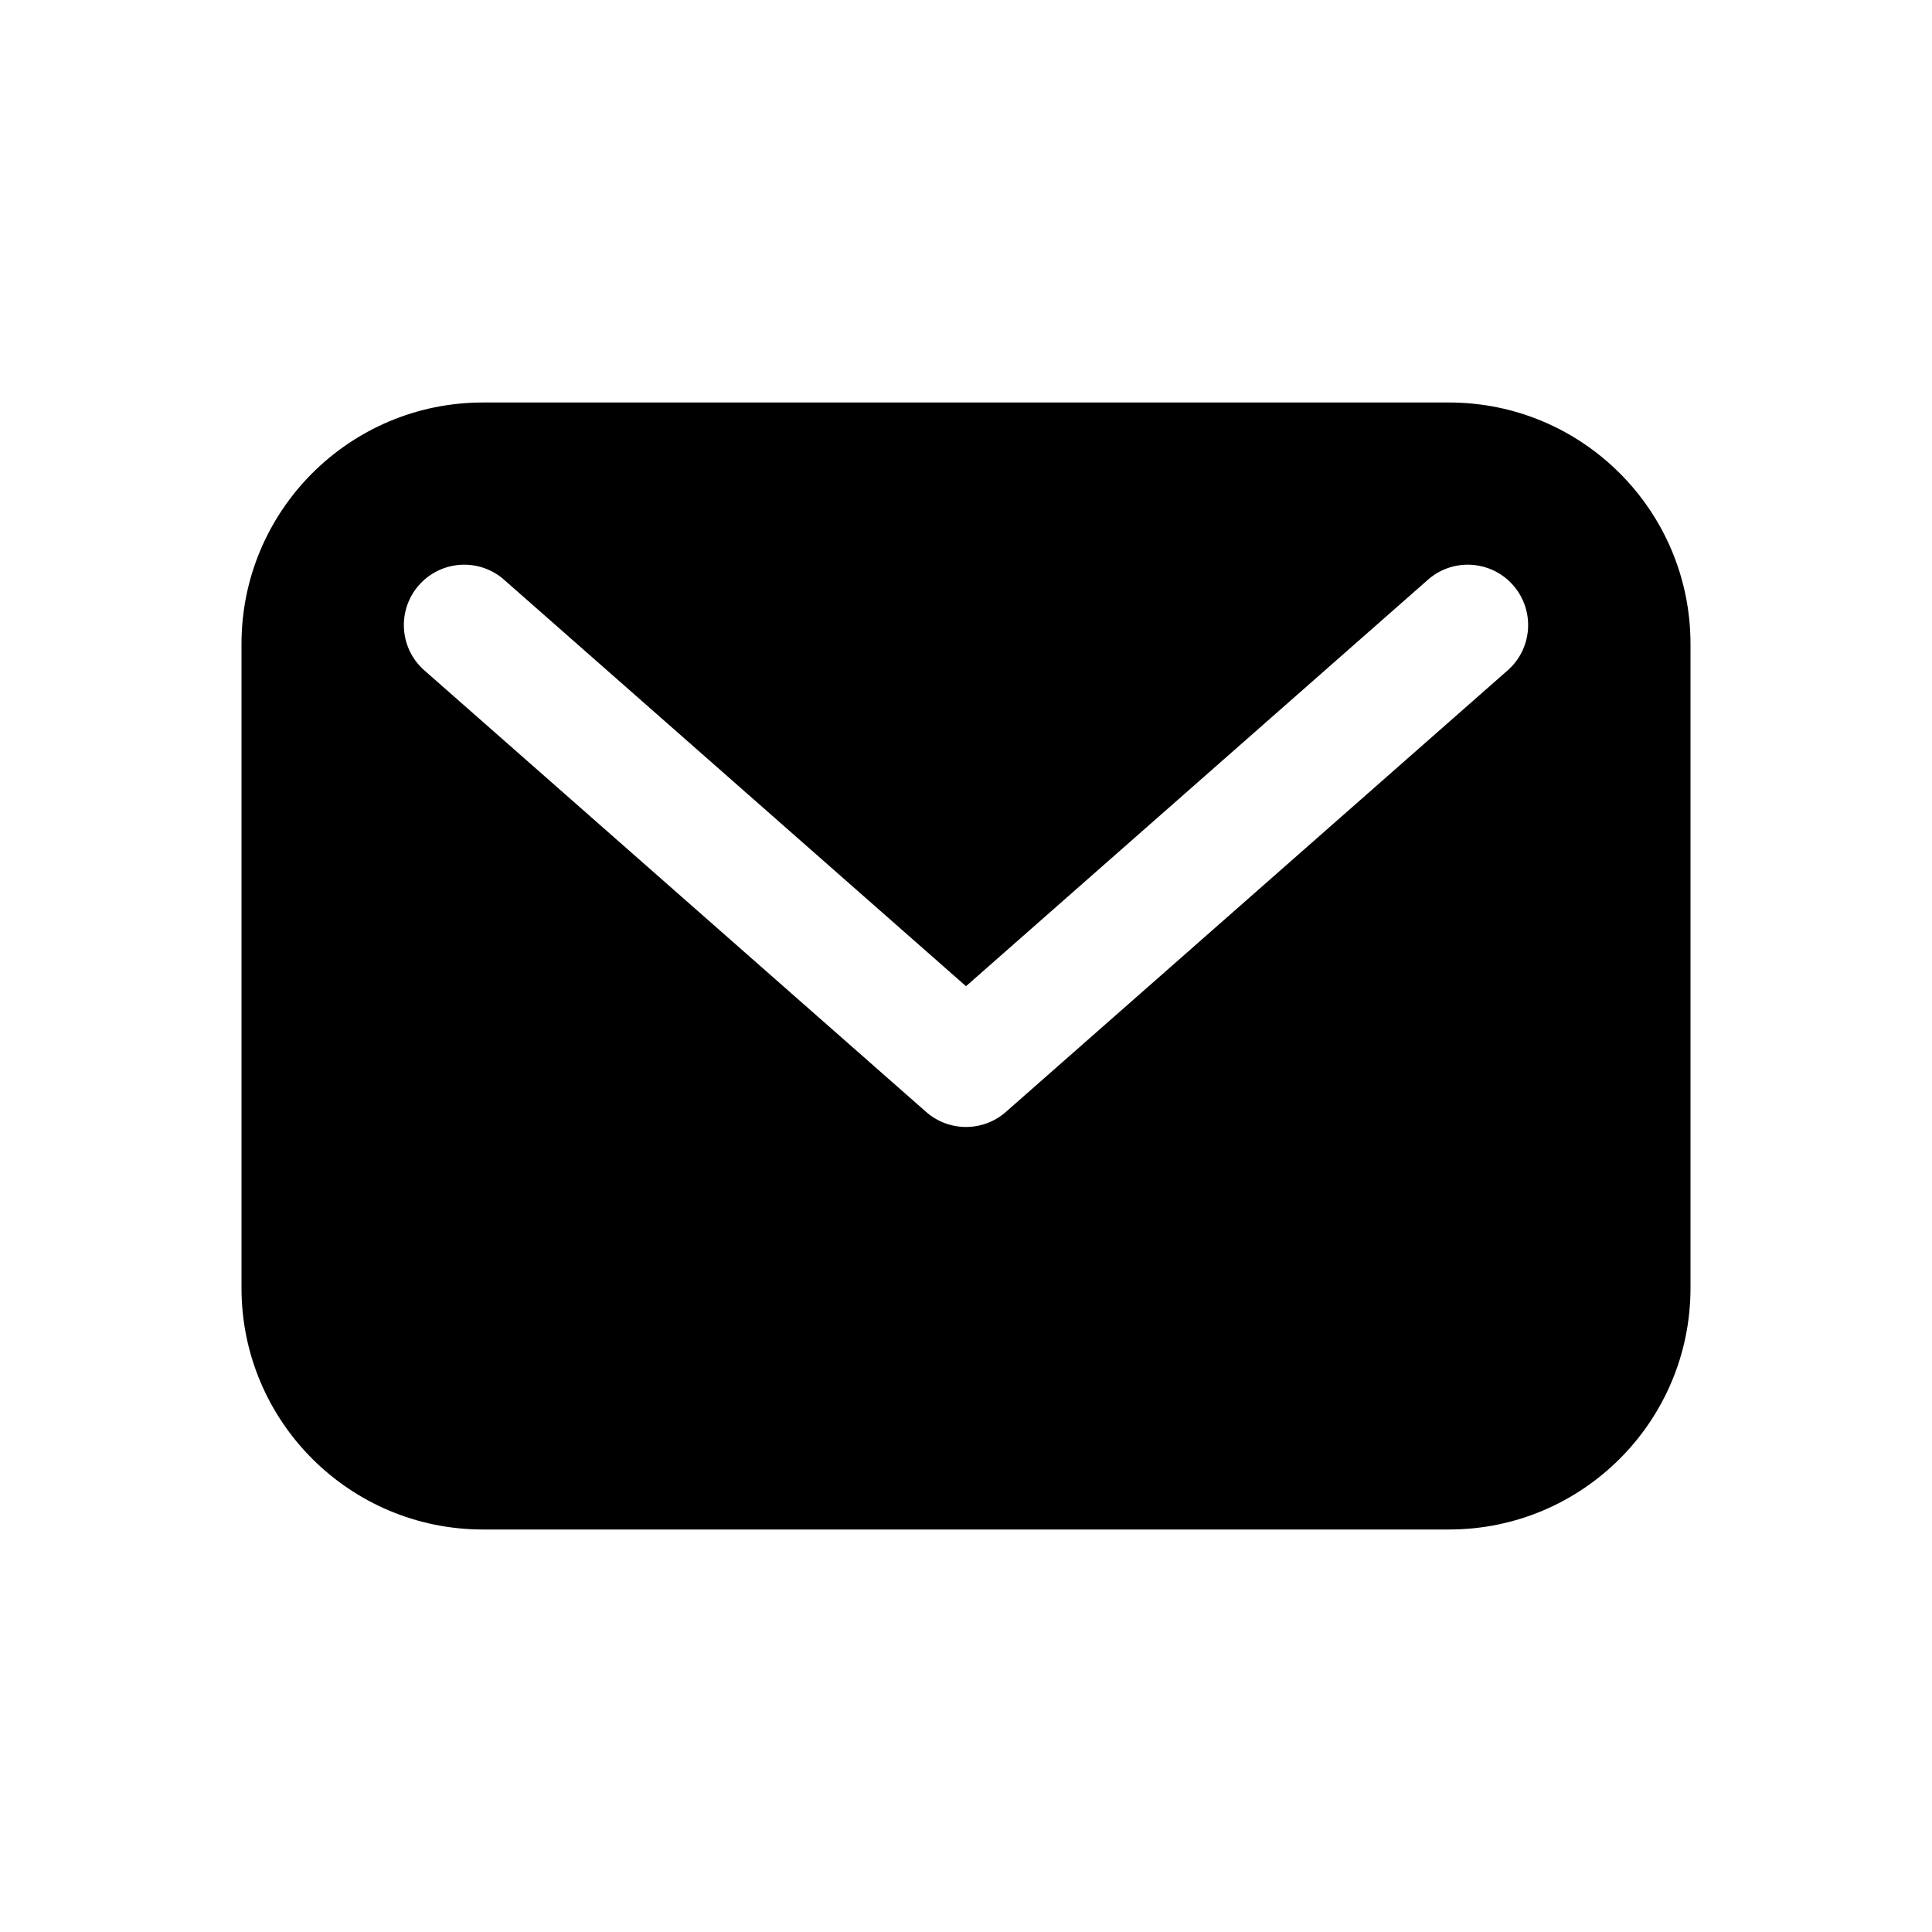
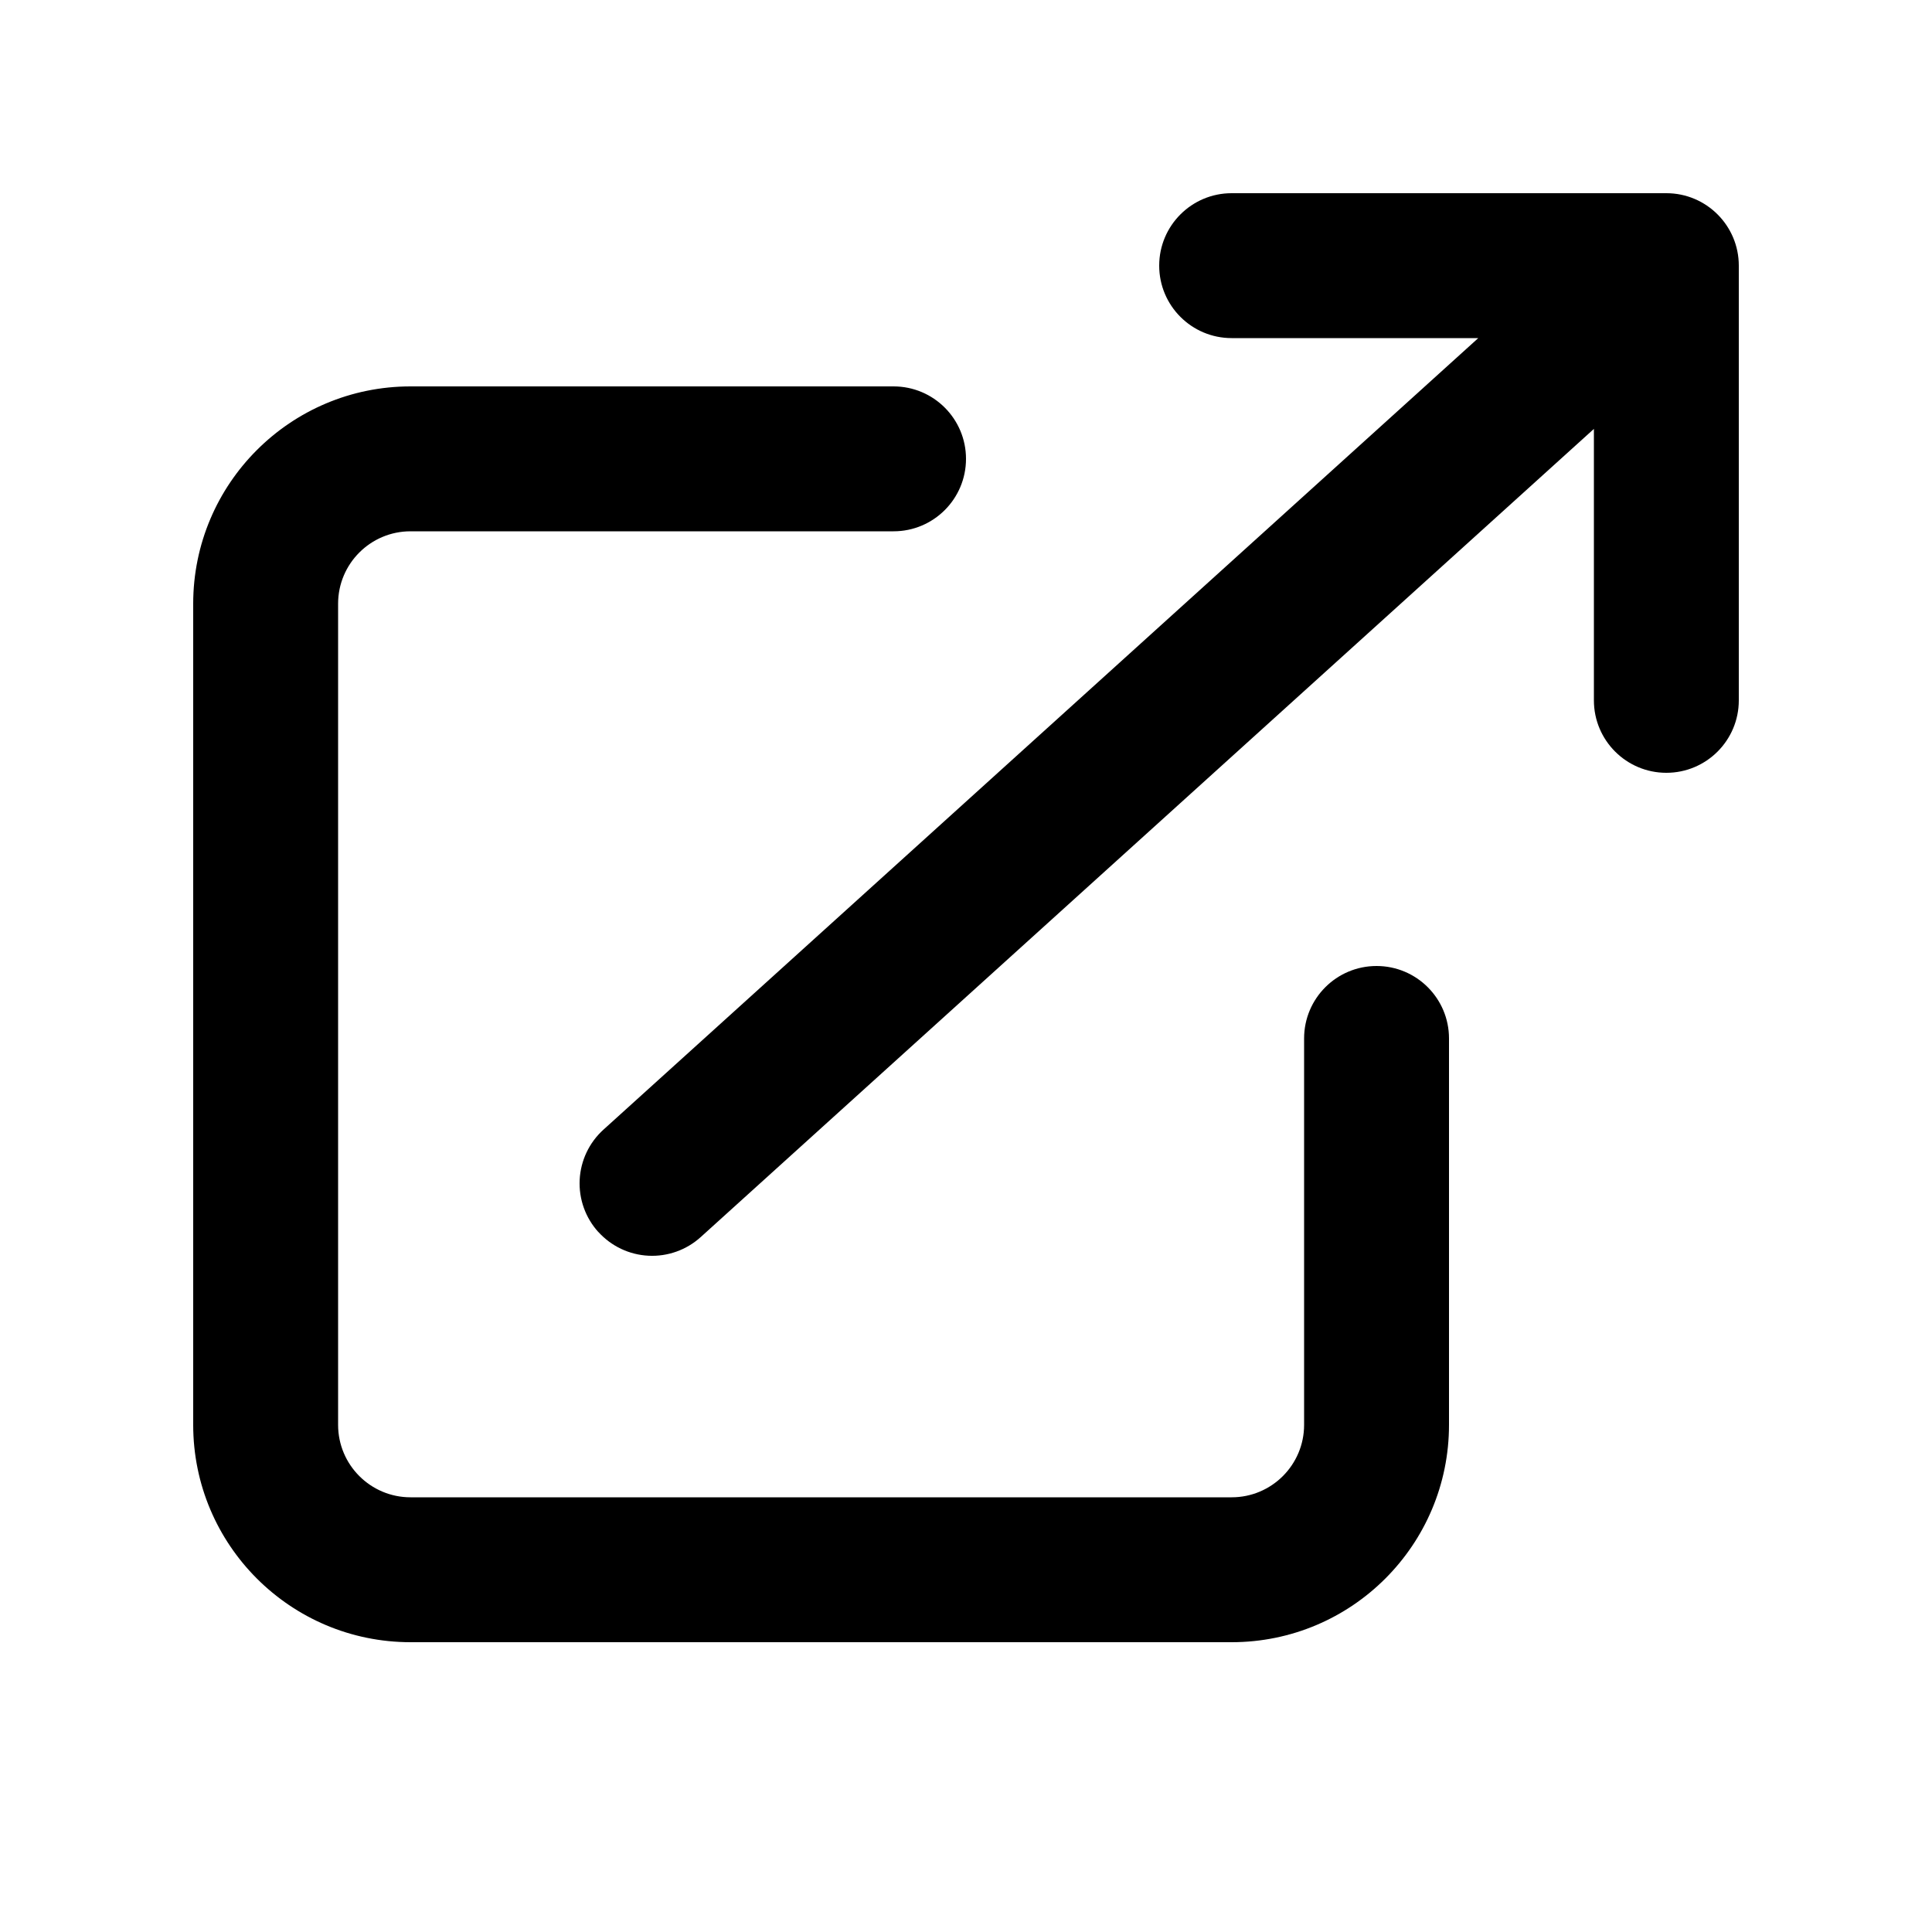
- <svg viewBox="0 0 24 24">
-   <path fill-rule="evenodd" d="M6 5a3 3 0 0 0-3 3v8a3 3 0 0 0 3 3h12a3 3 0 0 0 3-3V8a3 3 0 0 0-3-3H6Zm.245 2.187a.75.75 0 0 0-.99 1.126l6.25 5.5a.75.75 0 0 0 .99 0l6.25-5.5a.75.75 0 0 0-.99-1.126L12 12.251 6.245 7.187Z">
-     </path>
+ <svg xmlns="http://www.w3.org/2000/svg" viewBox="0 0 20 20" fill="currentColor">
+   <path fill-rule="evenodd" d="M4.25 5.5a.75.75 0 00-.75.75v8.5c0 .414.336.75.75.75h8.5a.75.75 0 00.75-.75v-4a.75.75 0 011.5 0v4A2.25 2.25 0 0112.75 17h-8.5A2.25 2.25 0 012 14.75v-8.5A2.25 2.25 0 014.25 4h5a.75.75 0 010 1.5h-5z" clip-rule="evenodd" />
+   <path fill-rule="evenodd" d="M6.194 12.753a.75.75 0 001.06.053L16.5 4.44v2.81a.75.75 0 001.5 0v-4.5a.75.75 0 00-.75-.75h-4.5a.75.75 0 000 1.5h2.553l-9.056 8.194a.75.75 0 00-.053 1.06z" clip-rule="evenodd" />
</svg>
